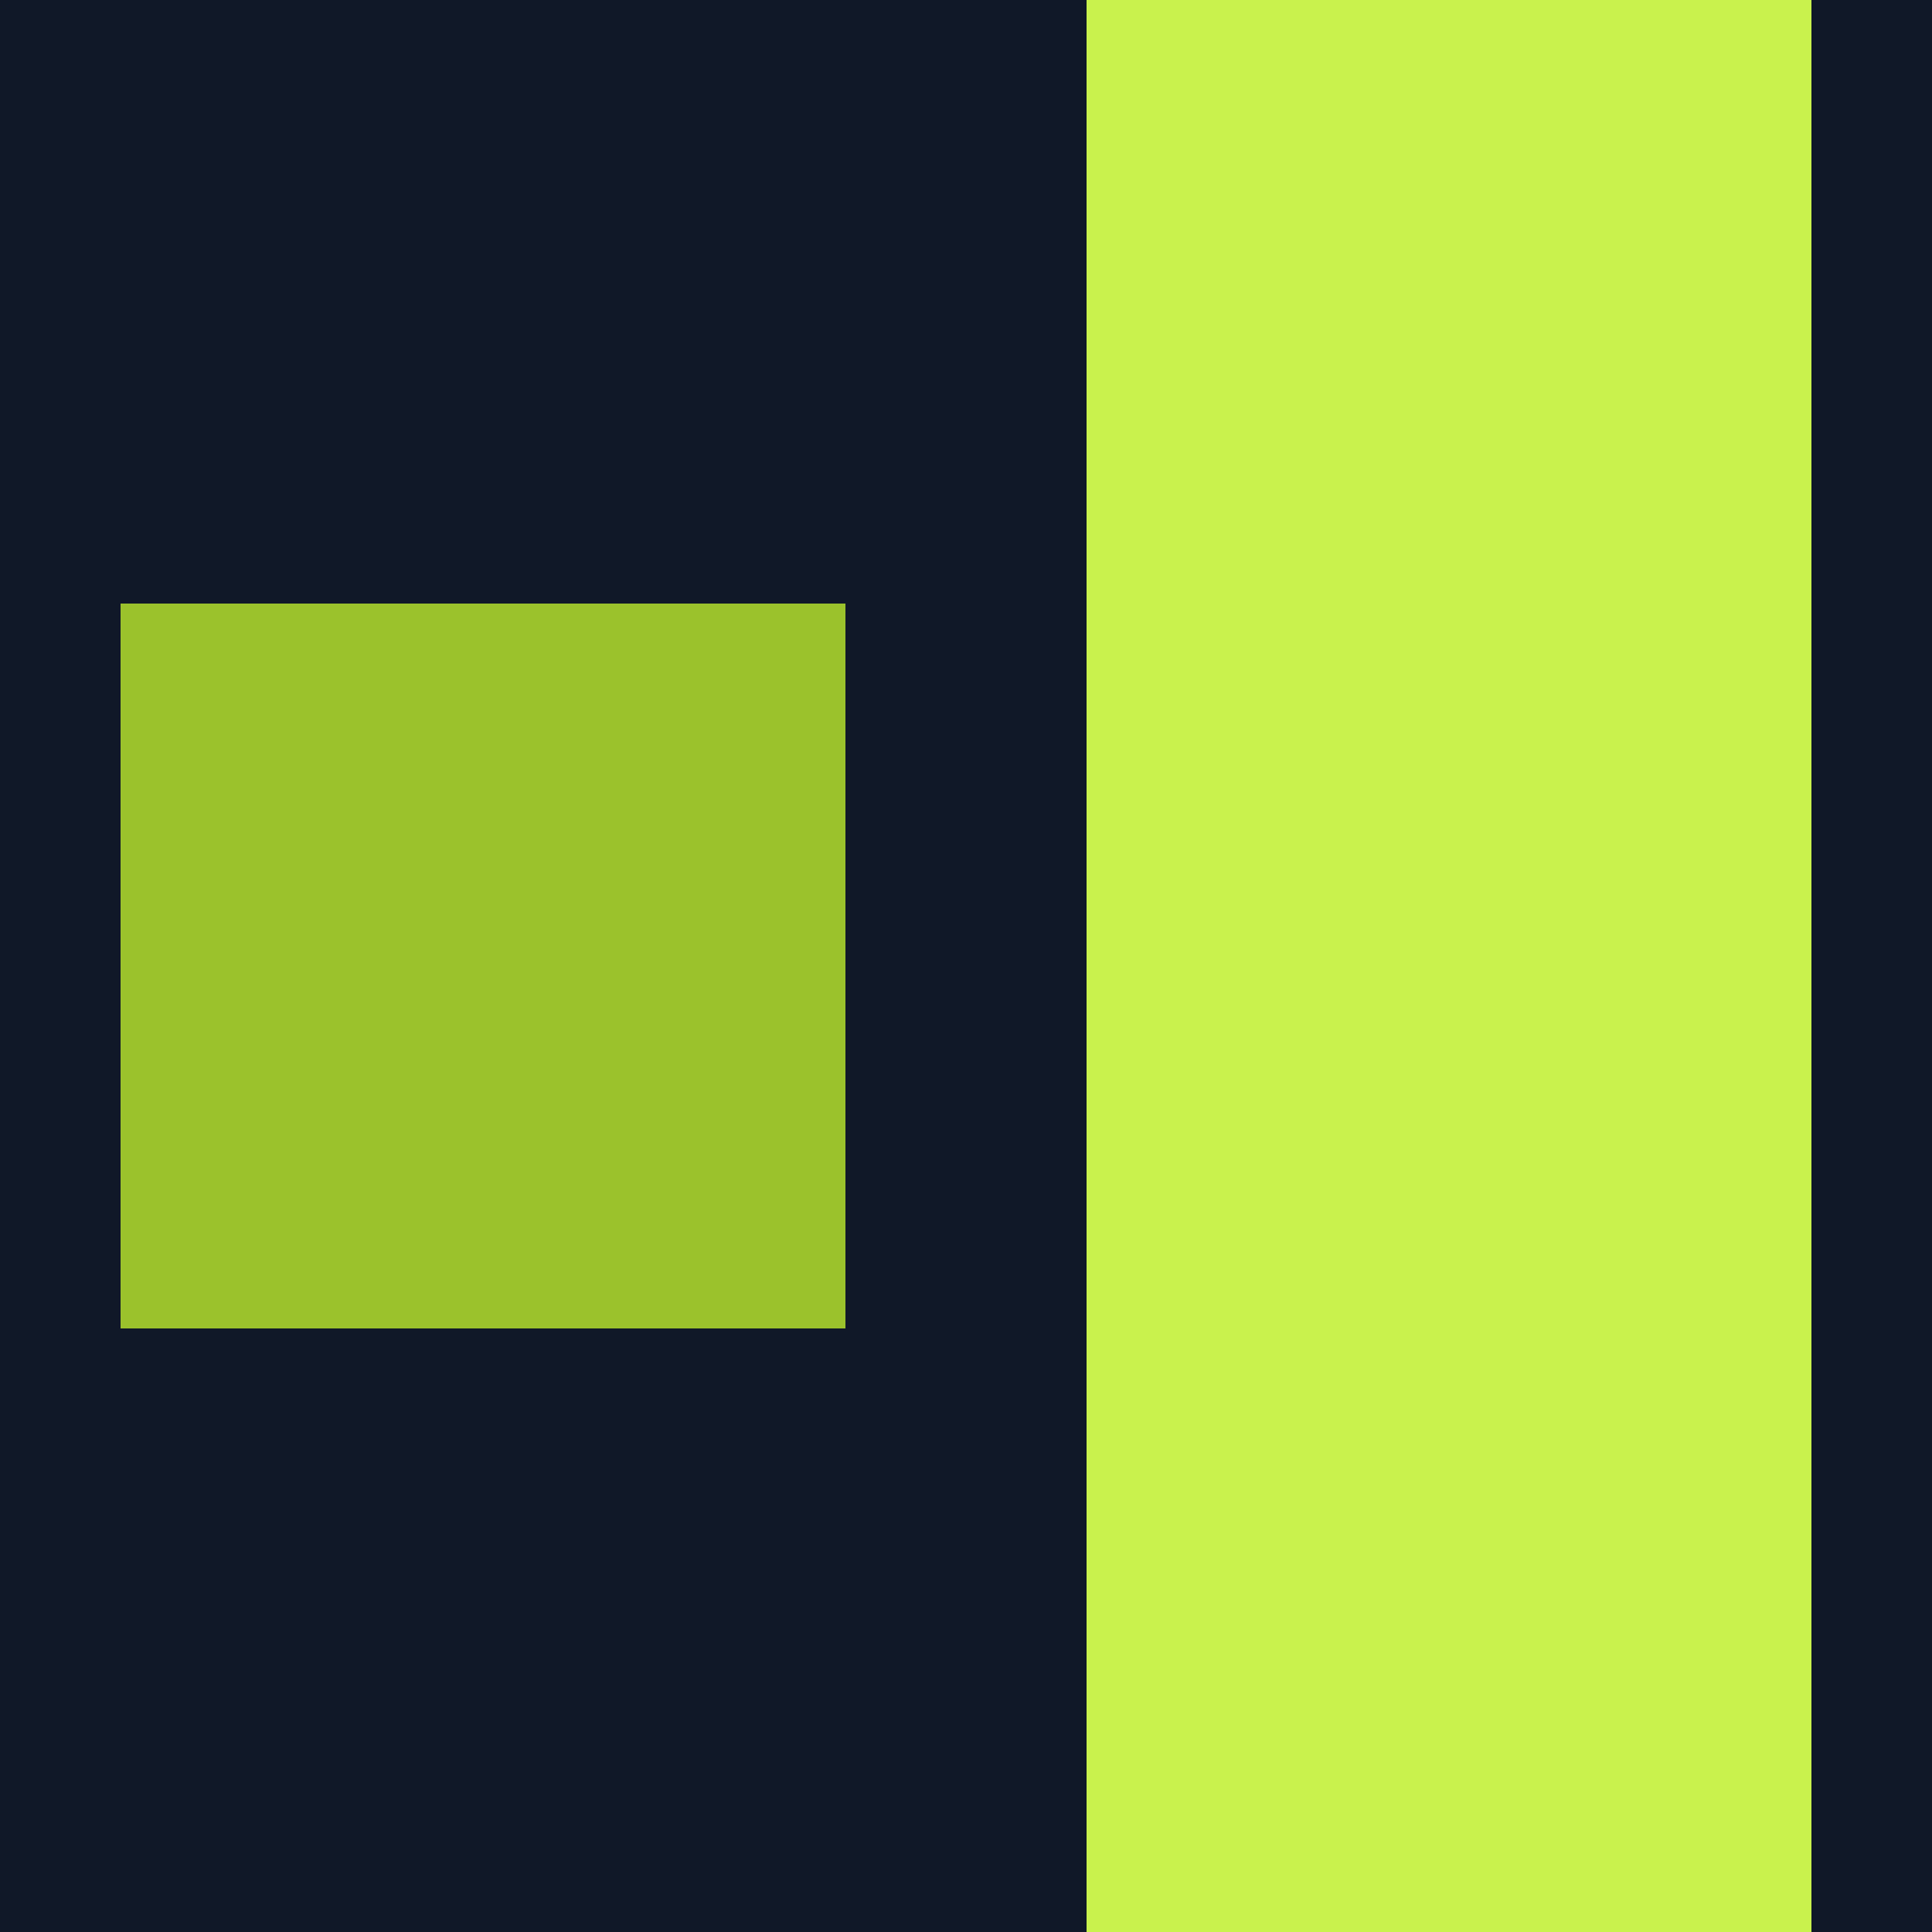
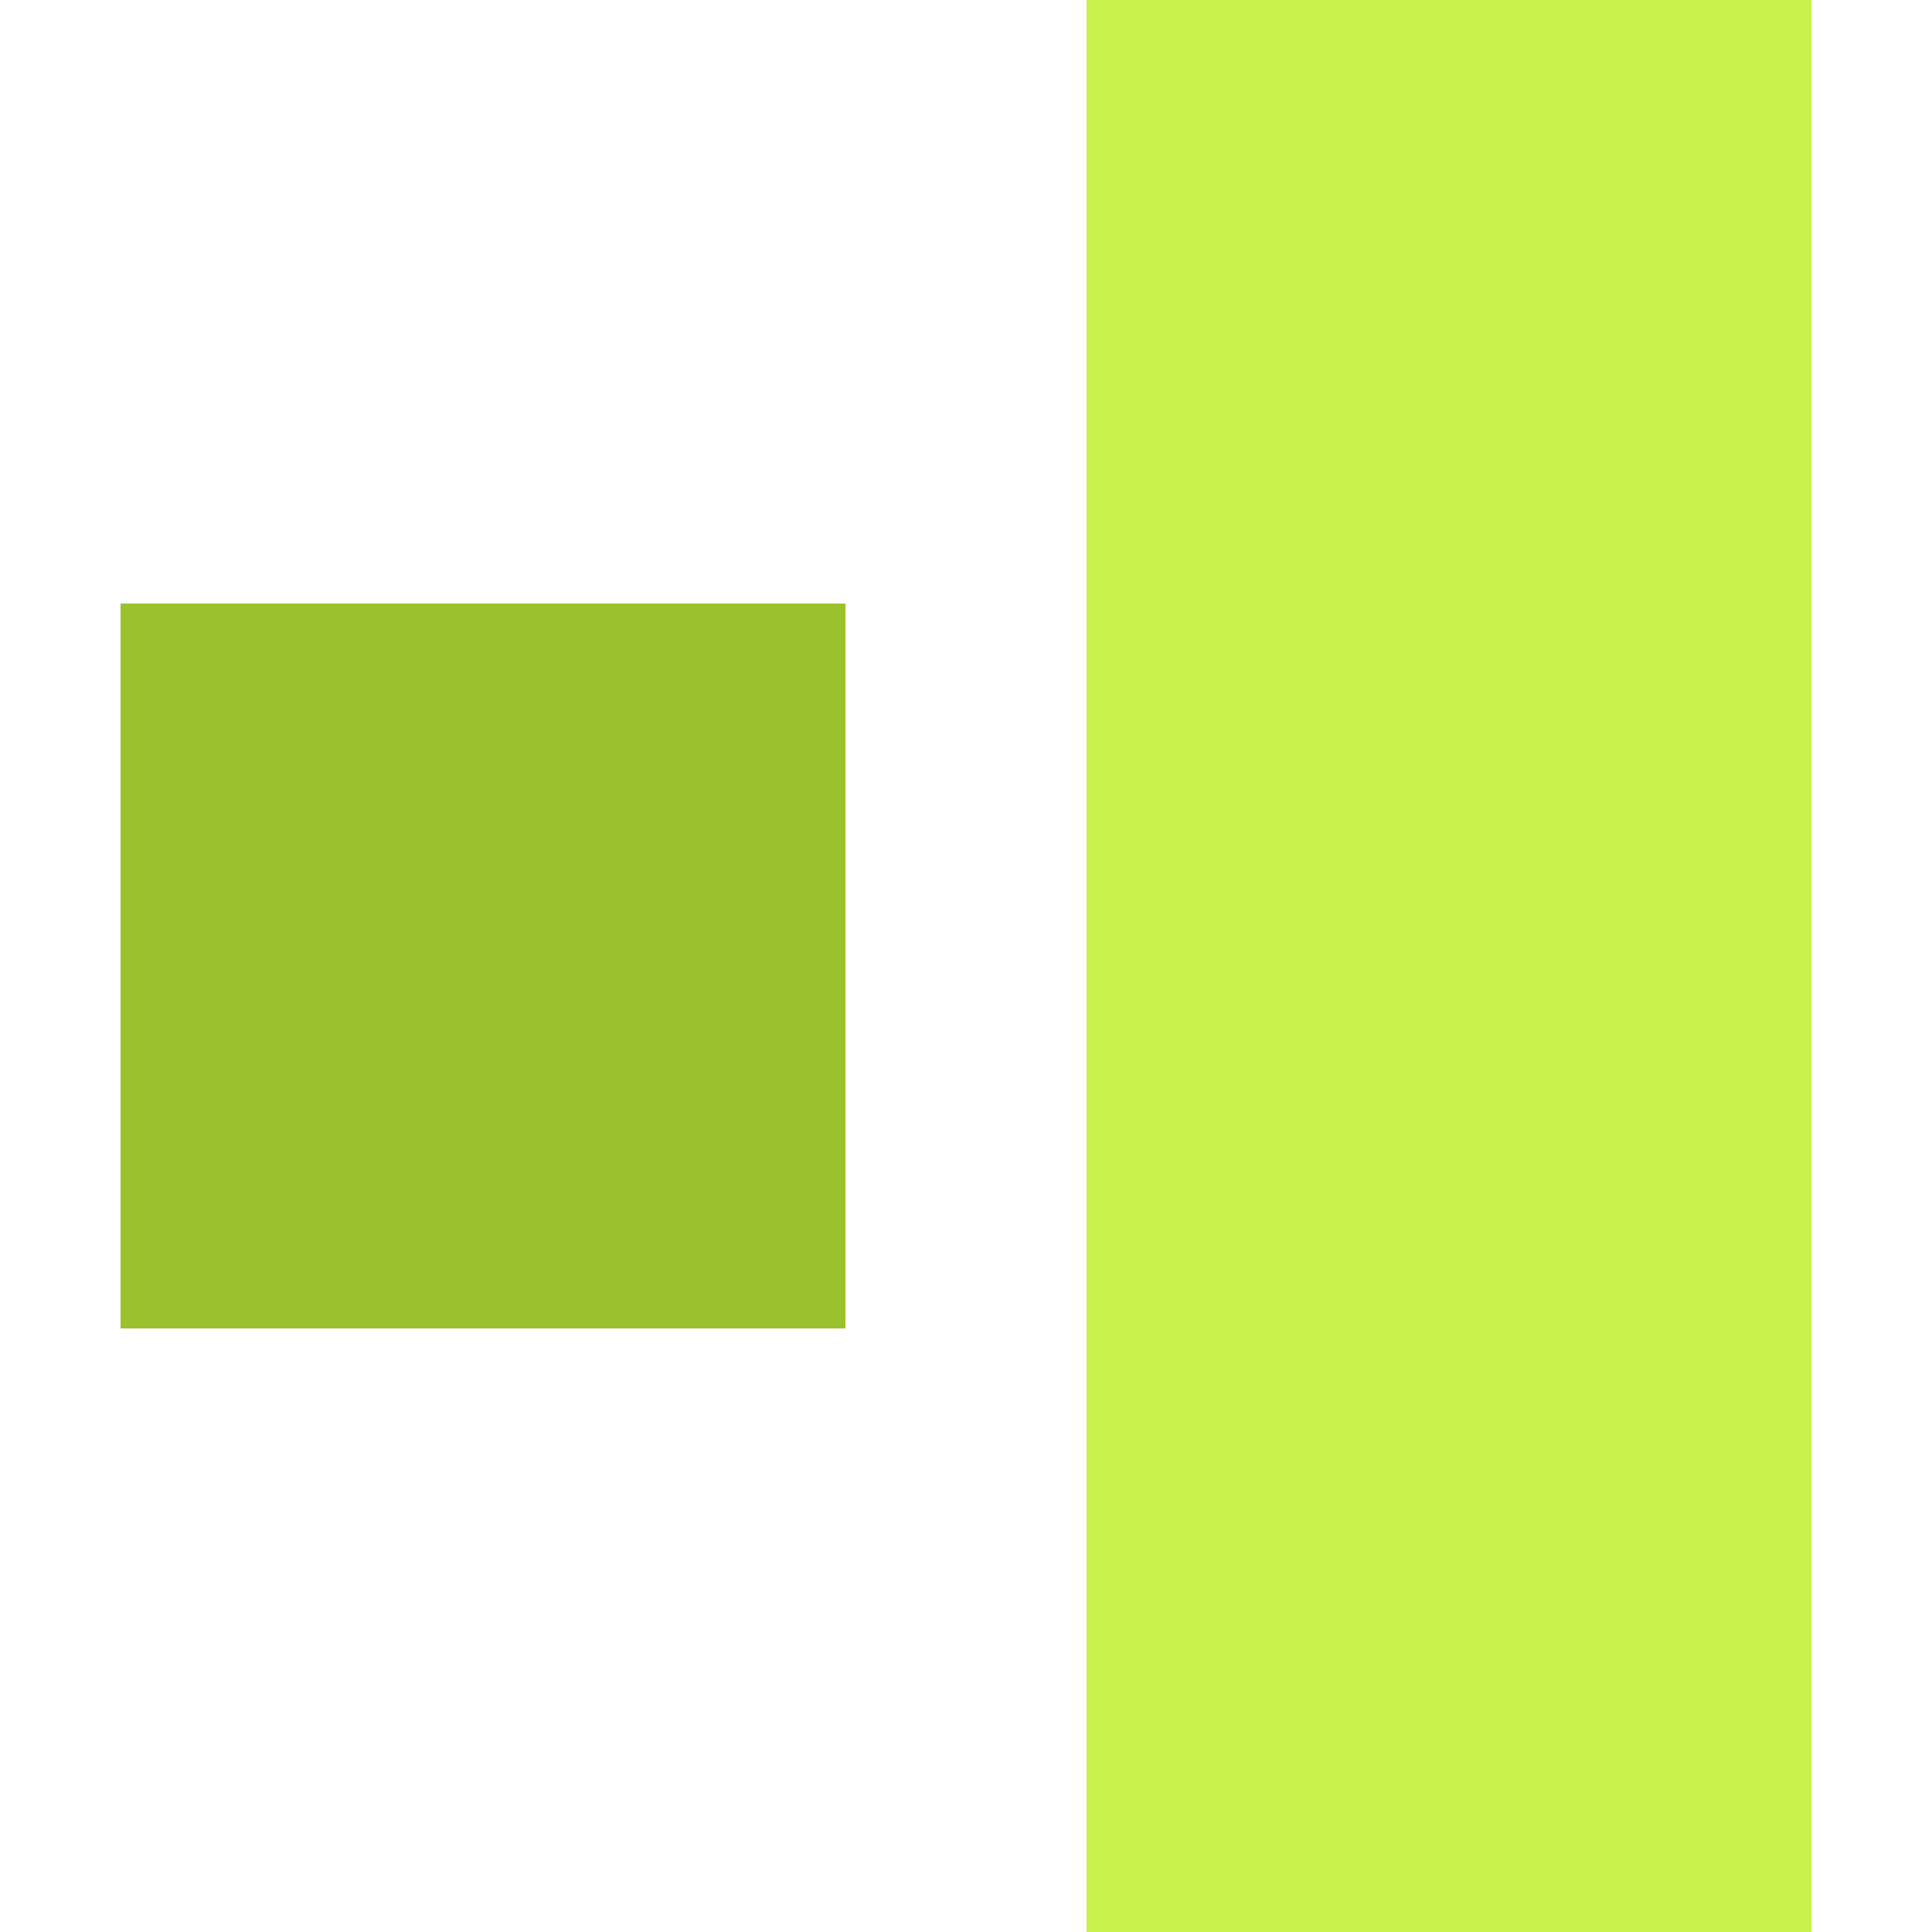
<svg xmlns="http://www.w3.org/2000/svg" viewBox="0 0 16 16" width="16" height="16" shape-rendering="crispEdges">
-   <rect x="0" y="0" width="16" height="16" fill="#101828" />
  <rect x="1" y="5" width="6" height="6" fill="#9BC22C" />
  <rect x="9" y="0" width="6" height="16" fill="#C9F24D" />
</svg>
